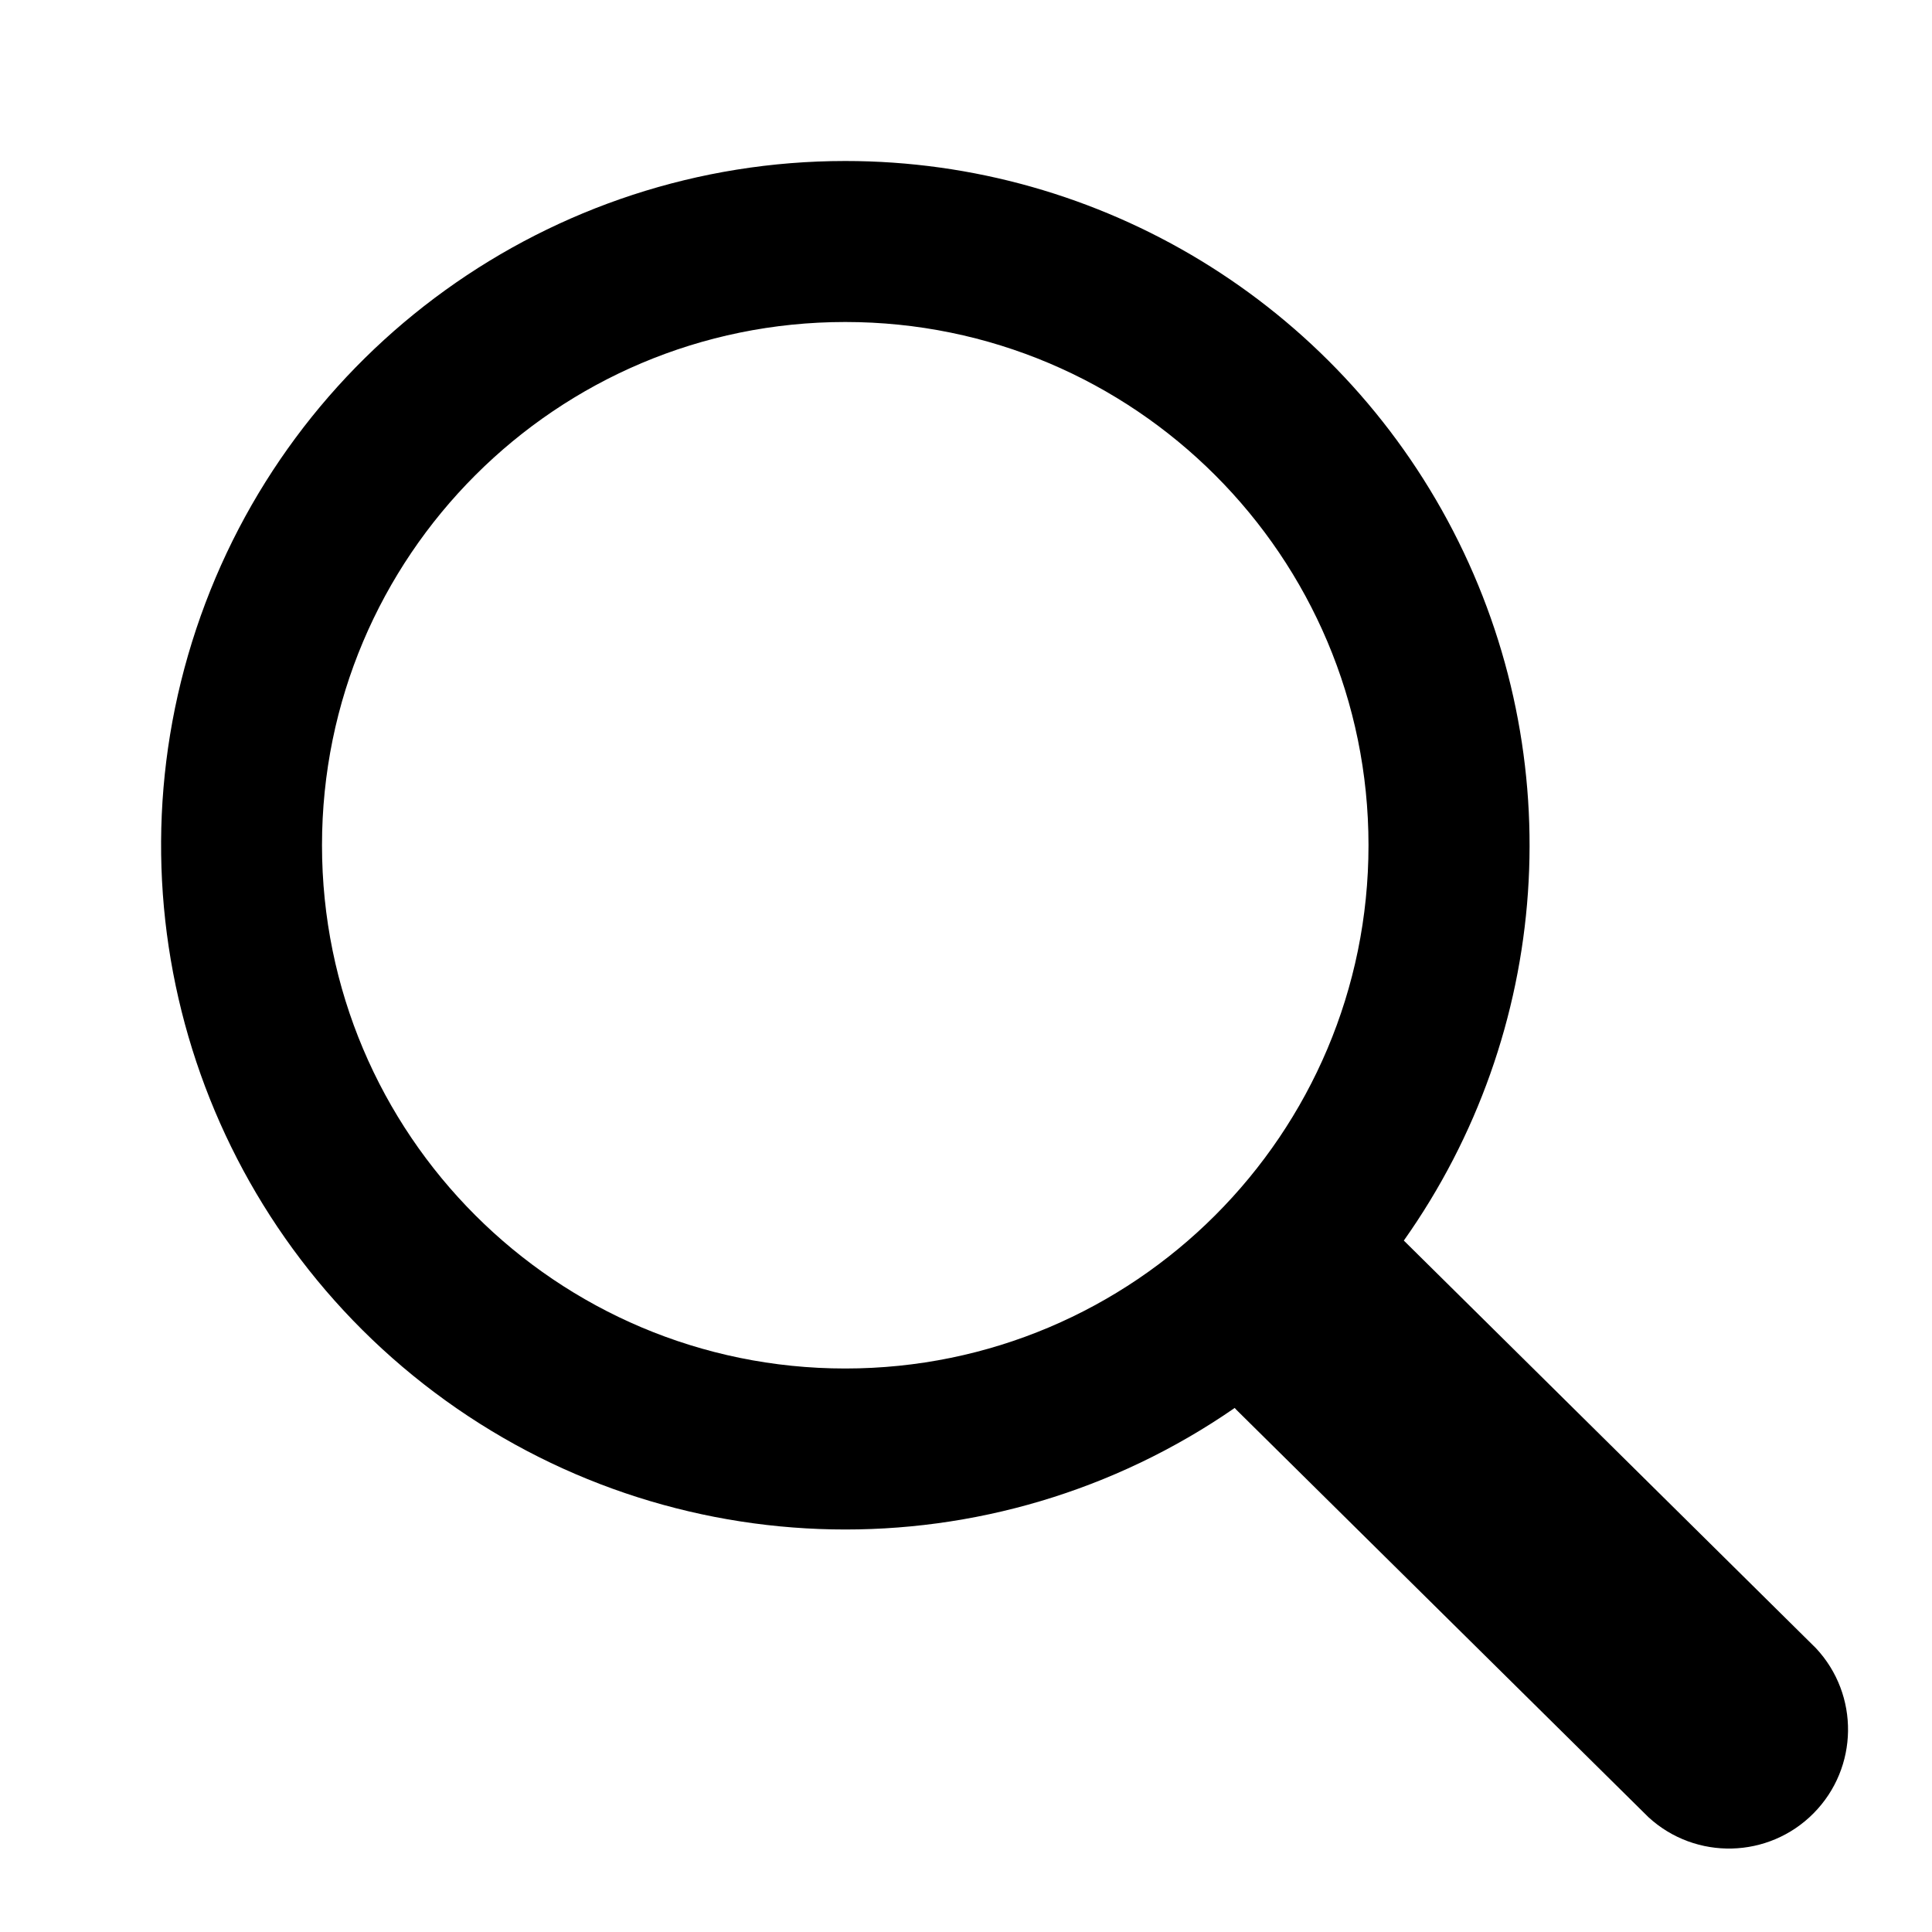
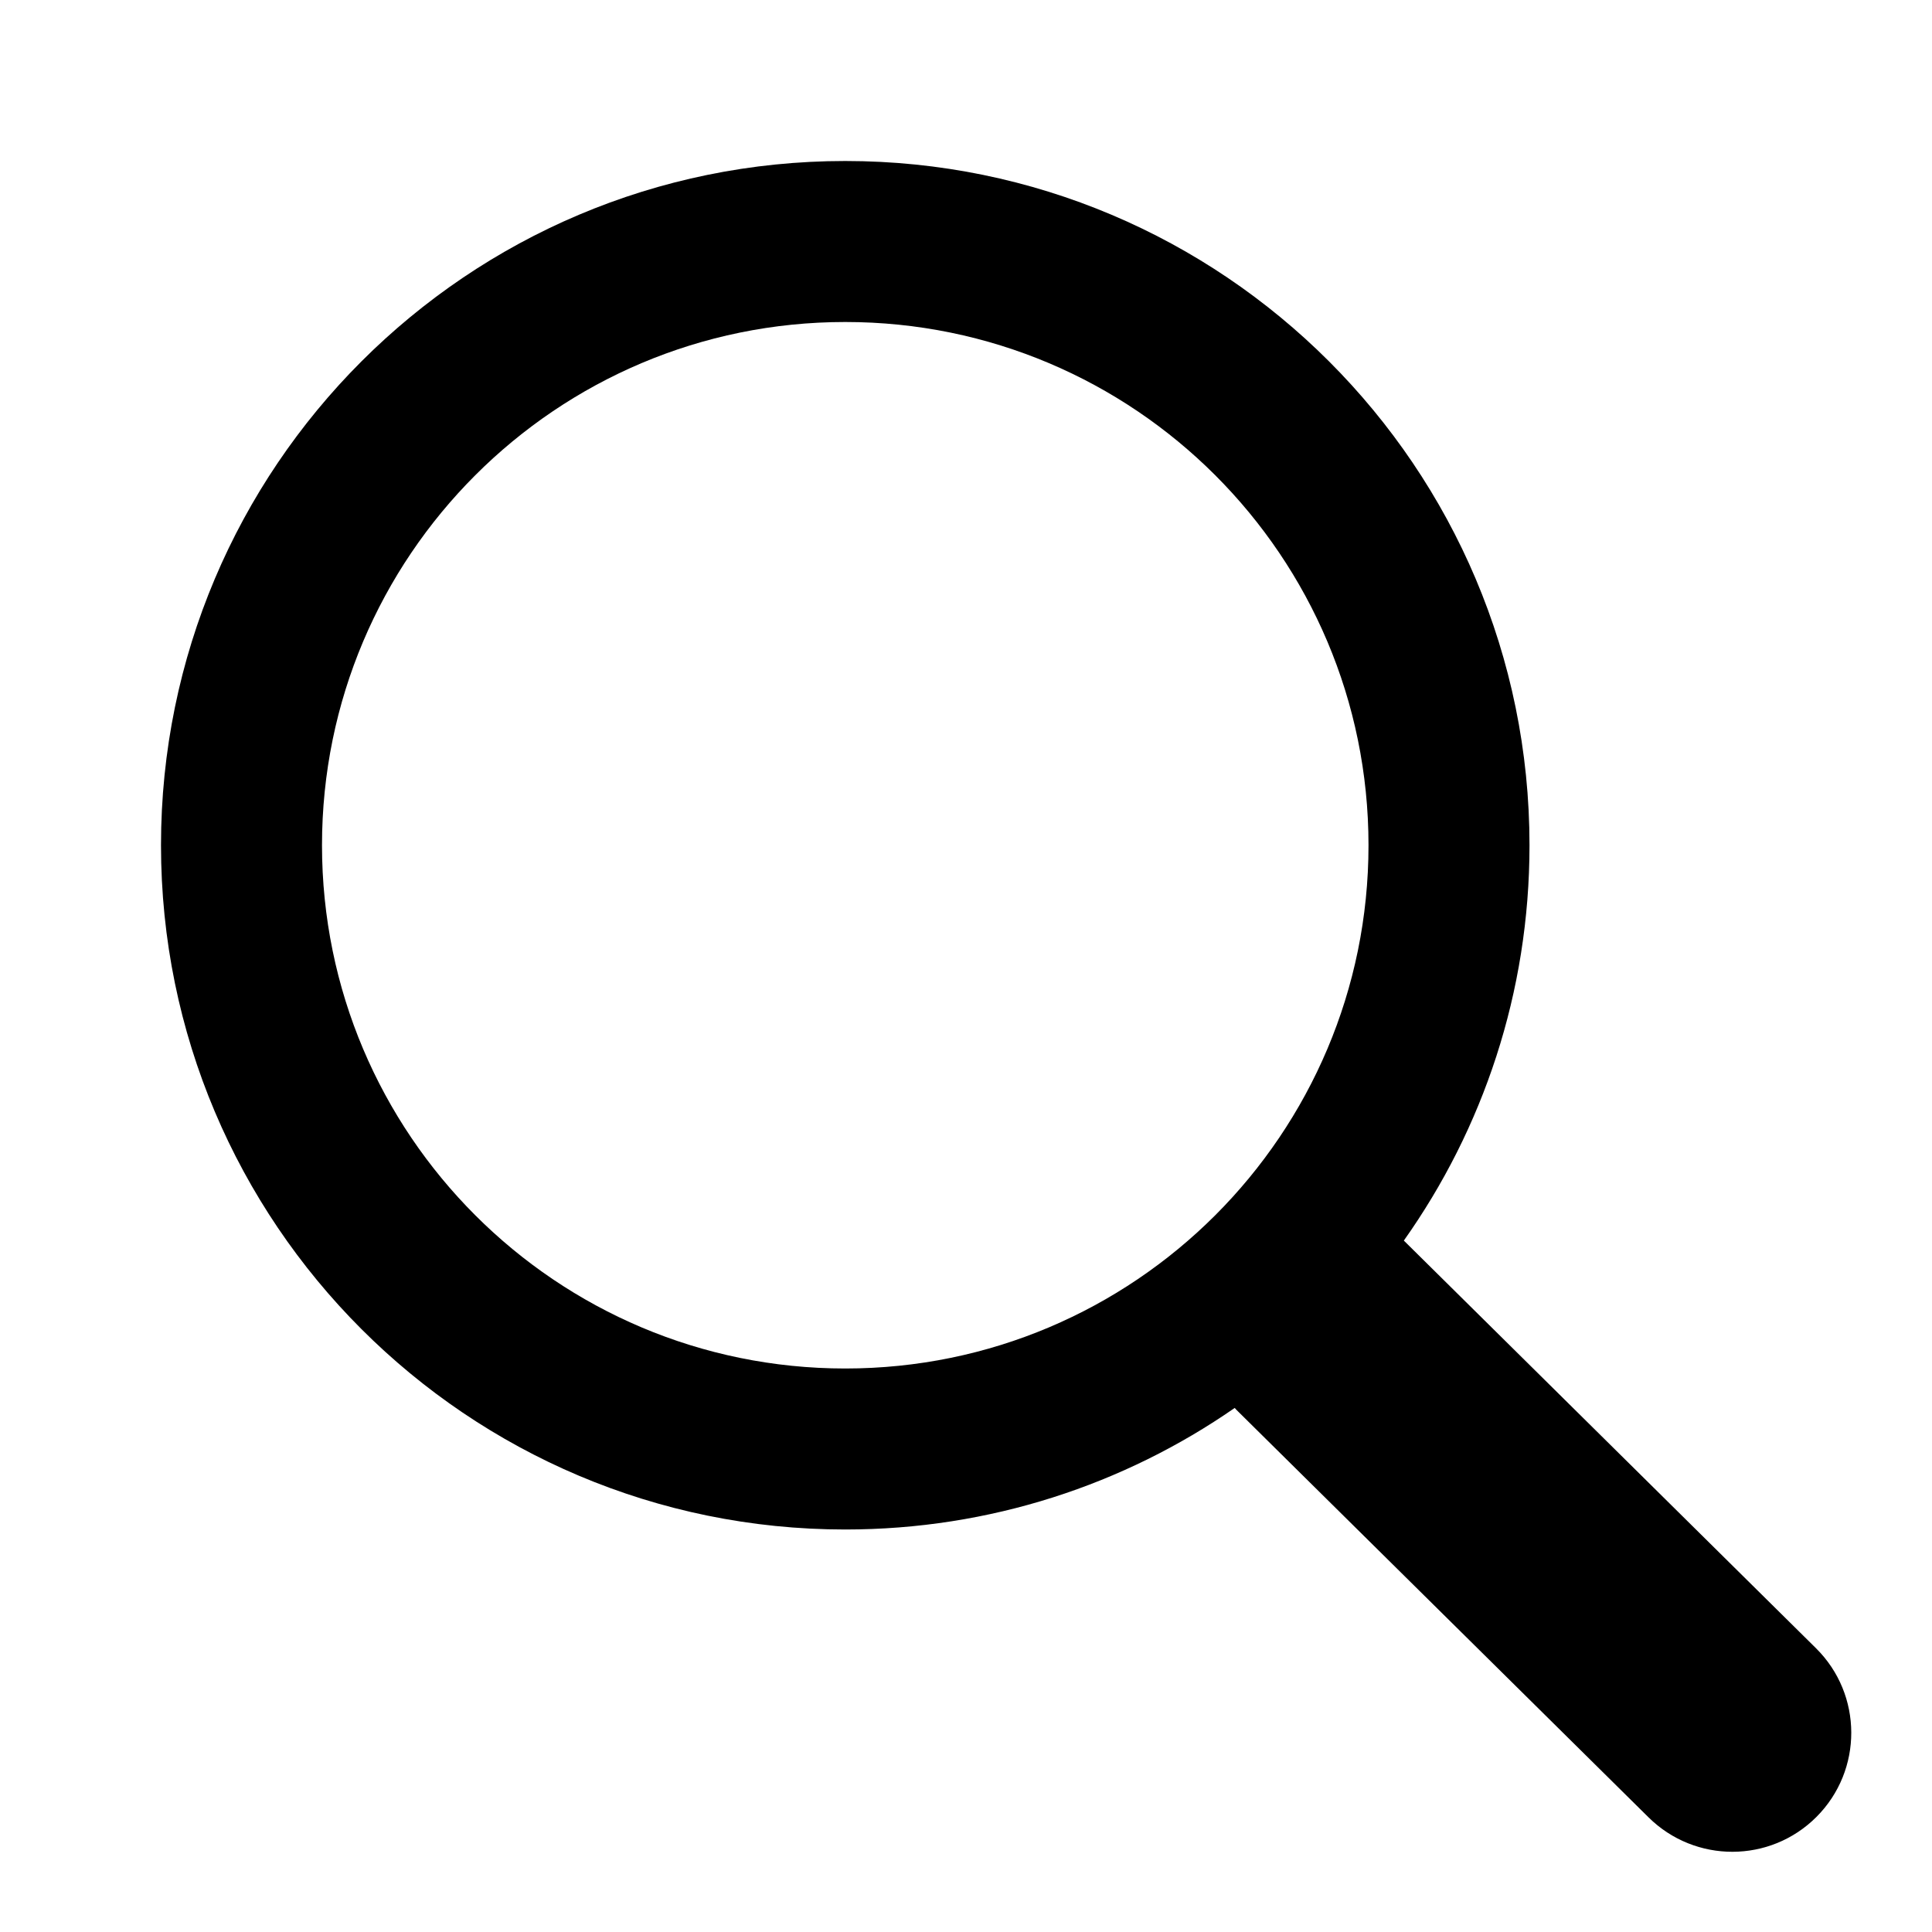
- <svg xmlns="http://www.w3.org/2000/svg" width="24" height="24" viewBox="0 0 24 24">
-   <g fill="none" fill-rule="evenodd">
-     <path fill-rule="evenodd" clip-rule="evenodd" d="M10.5 2a8.5 8.5 0 1 0 4.838 15.49c.013.015.027.03.042.044l5.1 5.042a1.479 1.479 0 0 0 2.078-2.102l-5.118-5.062h-.002A8.5 8.5 0 0 0 10.5 2ZM4 10.5a6.5 6.5 0 1 1 13 0 6.5 6.5 0 0 1-13 0Z" fill="#000" />
-   </g>
+ <svg xmlns="http://www.w3.org/2000/svg" width="24" height="24" viewBox="0 0 24 24" fill="none">
+   <path fill-rule="evenodd" clip-rule="evenodd" d="M10.5 2C5.806 2 2 5.806 2 10.5C2 15.194 5.806 19 10.5 19C12.297 19 13.965 18.442 15.338 17.49C15.351 17.505 15.365 17.52 15.38 17.534L20.479 22.576C21.058 23.148 21.989 23.146 22.564 22.571C23.144 21.991 23.141 21.05 22.558 20.474L17.44 15.412L17.439 15.411C18.422 14.024 19 12.33 19 10.5C19 5.806 15.194 2 10.5 2ZM4 10.5C4 6.91 6.91 4 10.5 4C14.09 4 17 6.91 17 10.5C17 14.09 14.09 17 10.5 17C6.91 17 4 14.09 4 10.5Z" fill="black" />
</svg>
